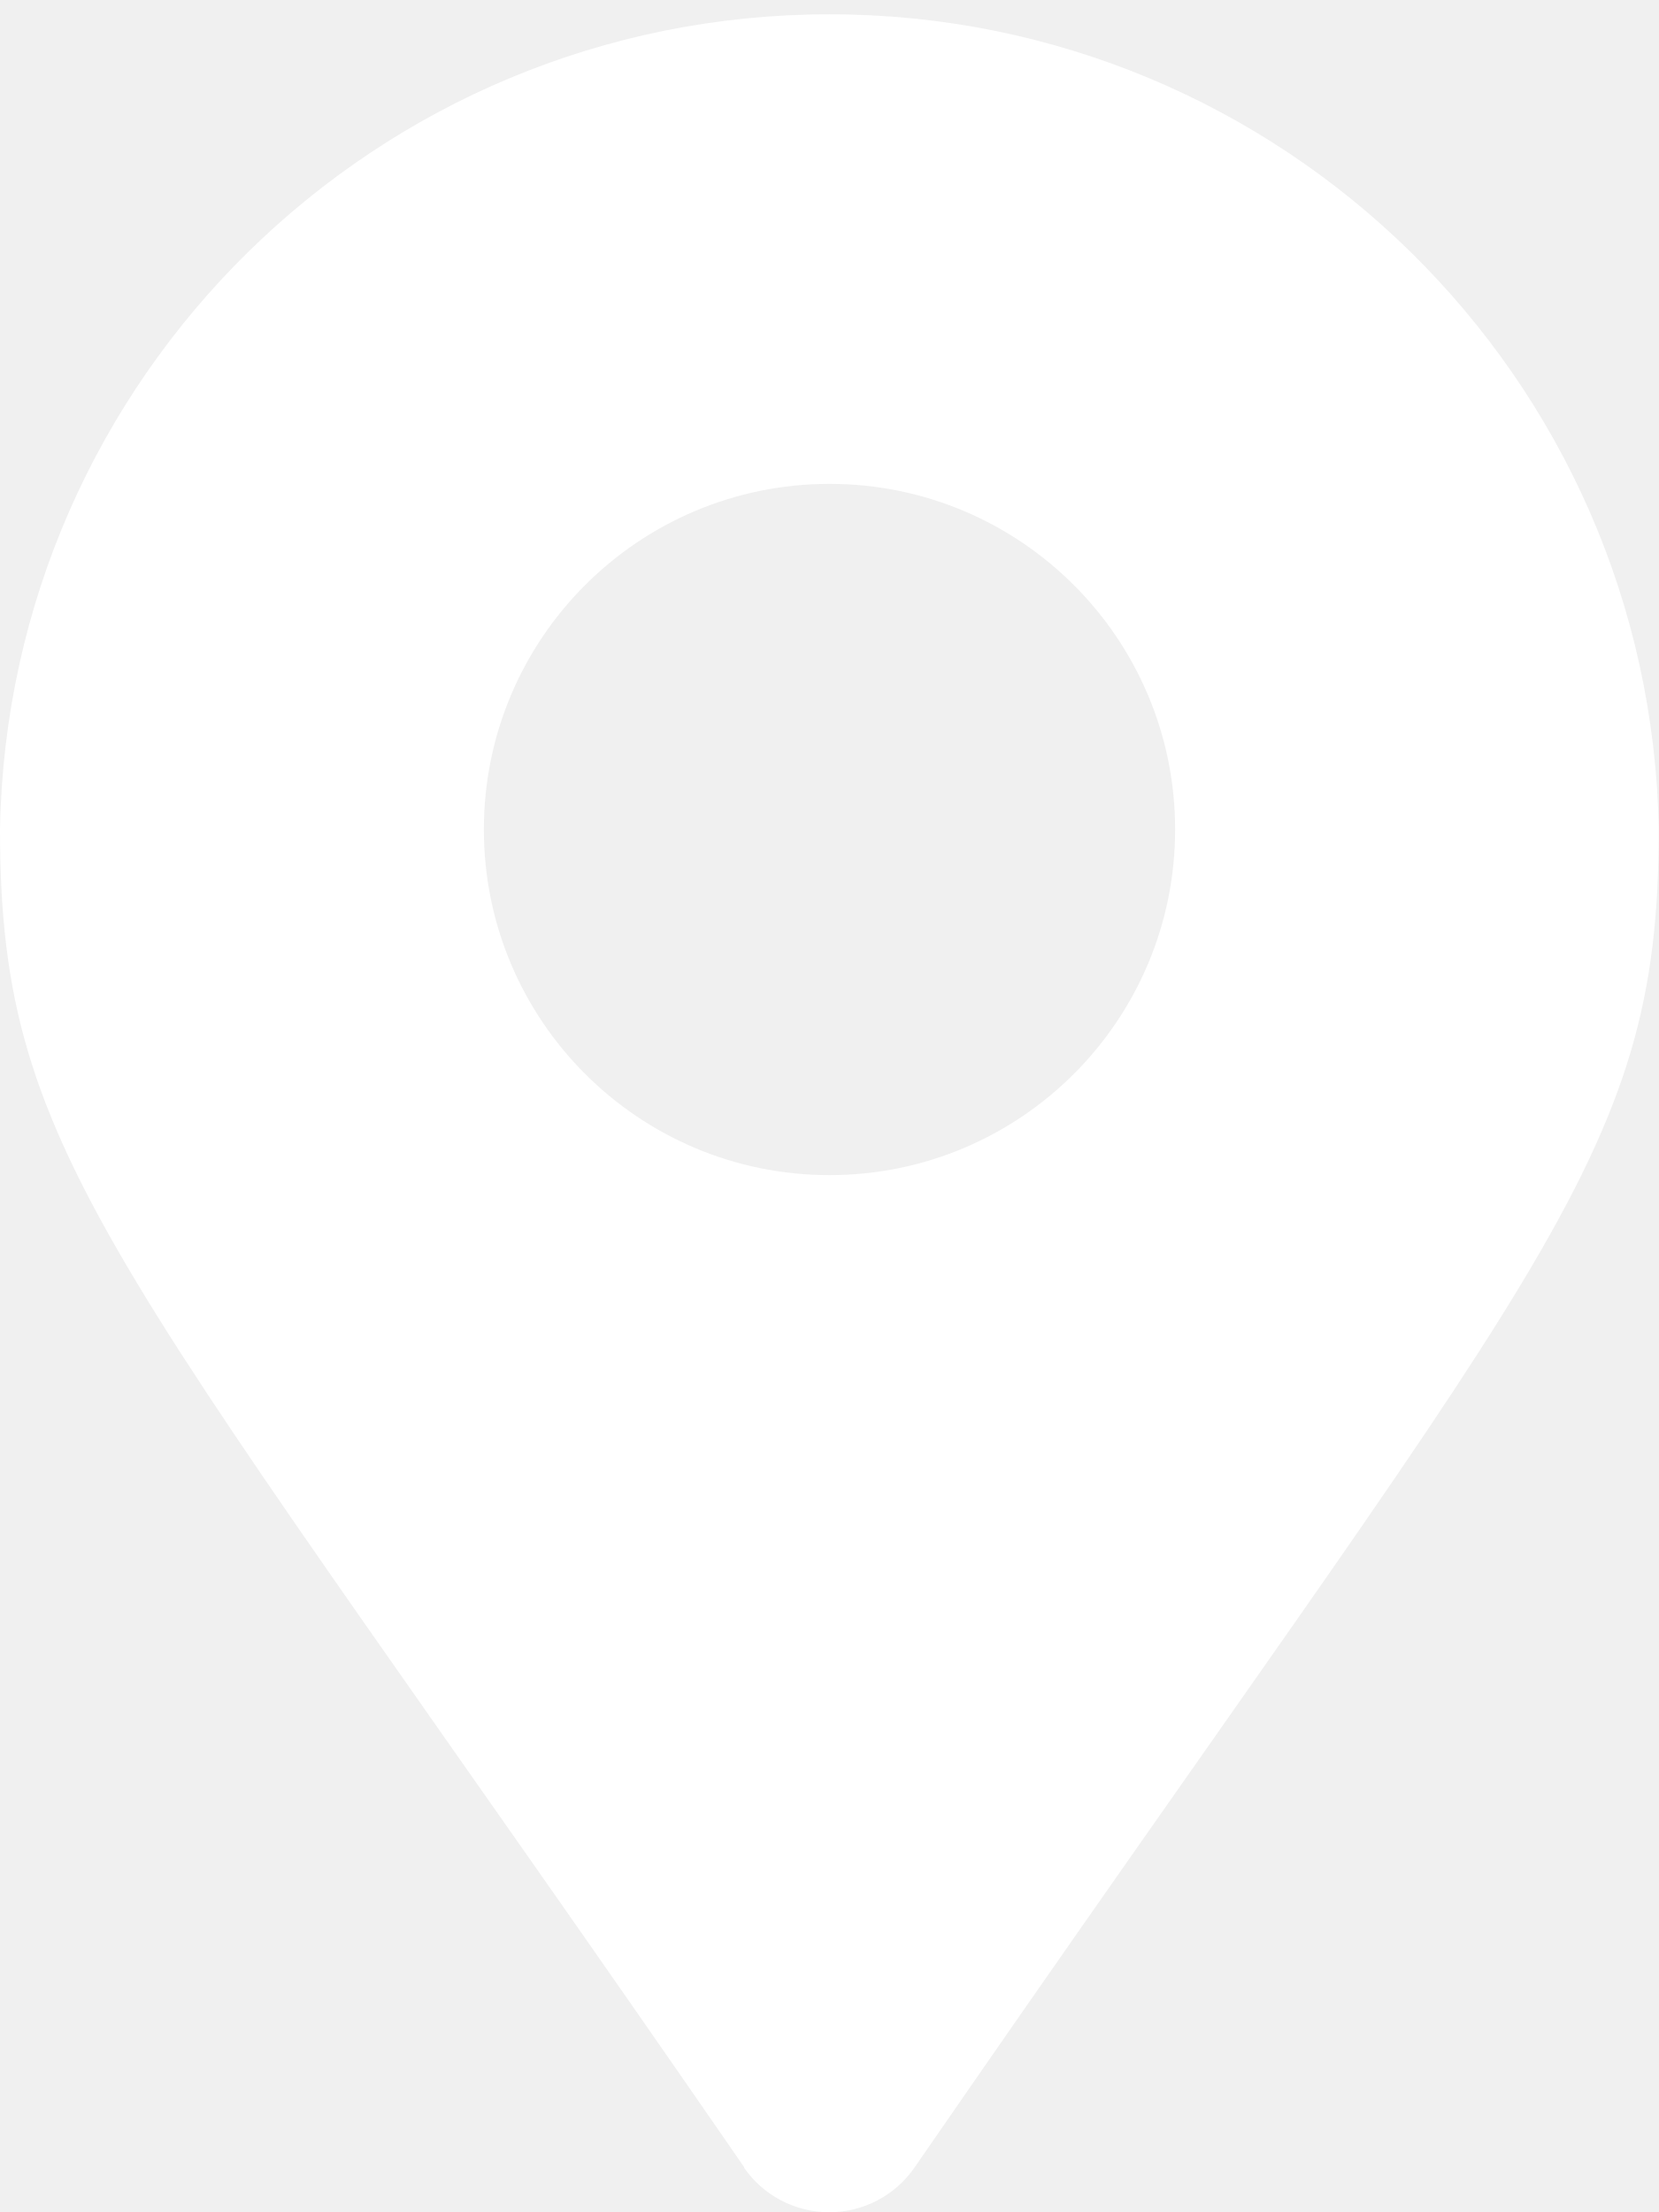
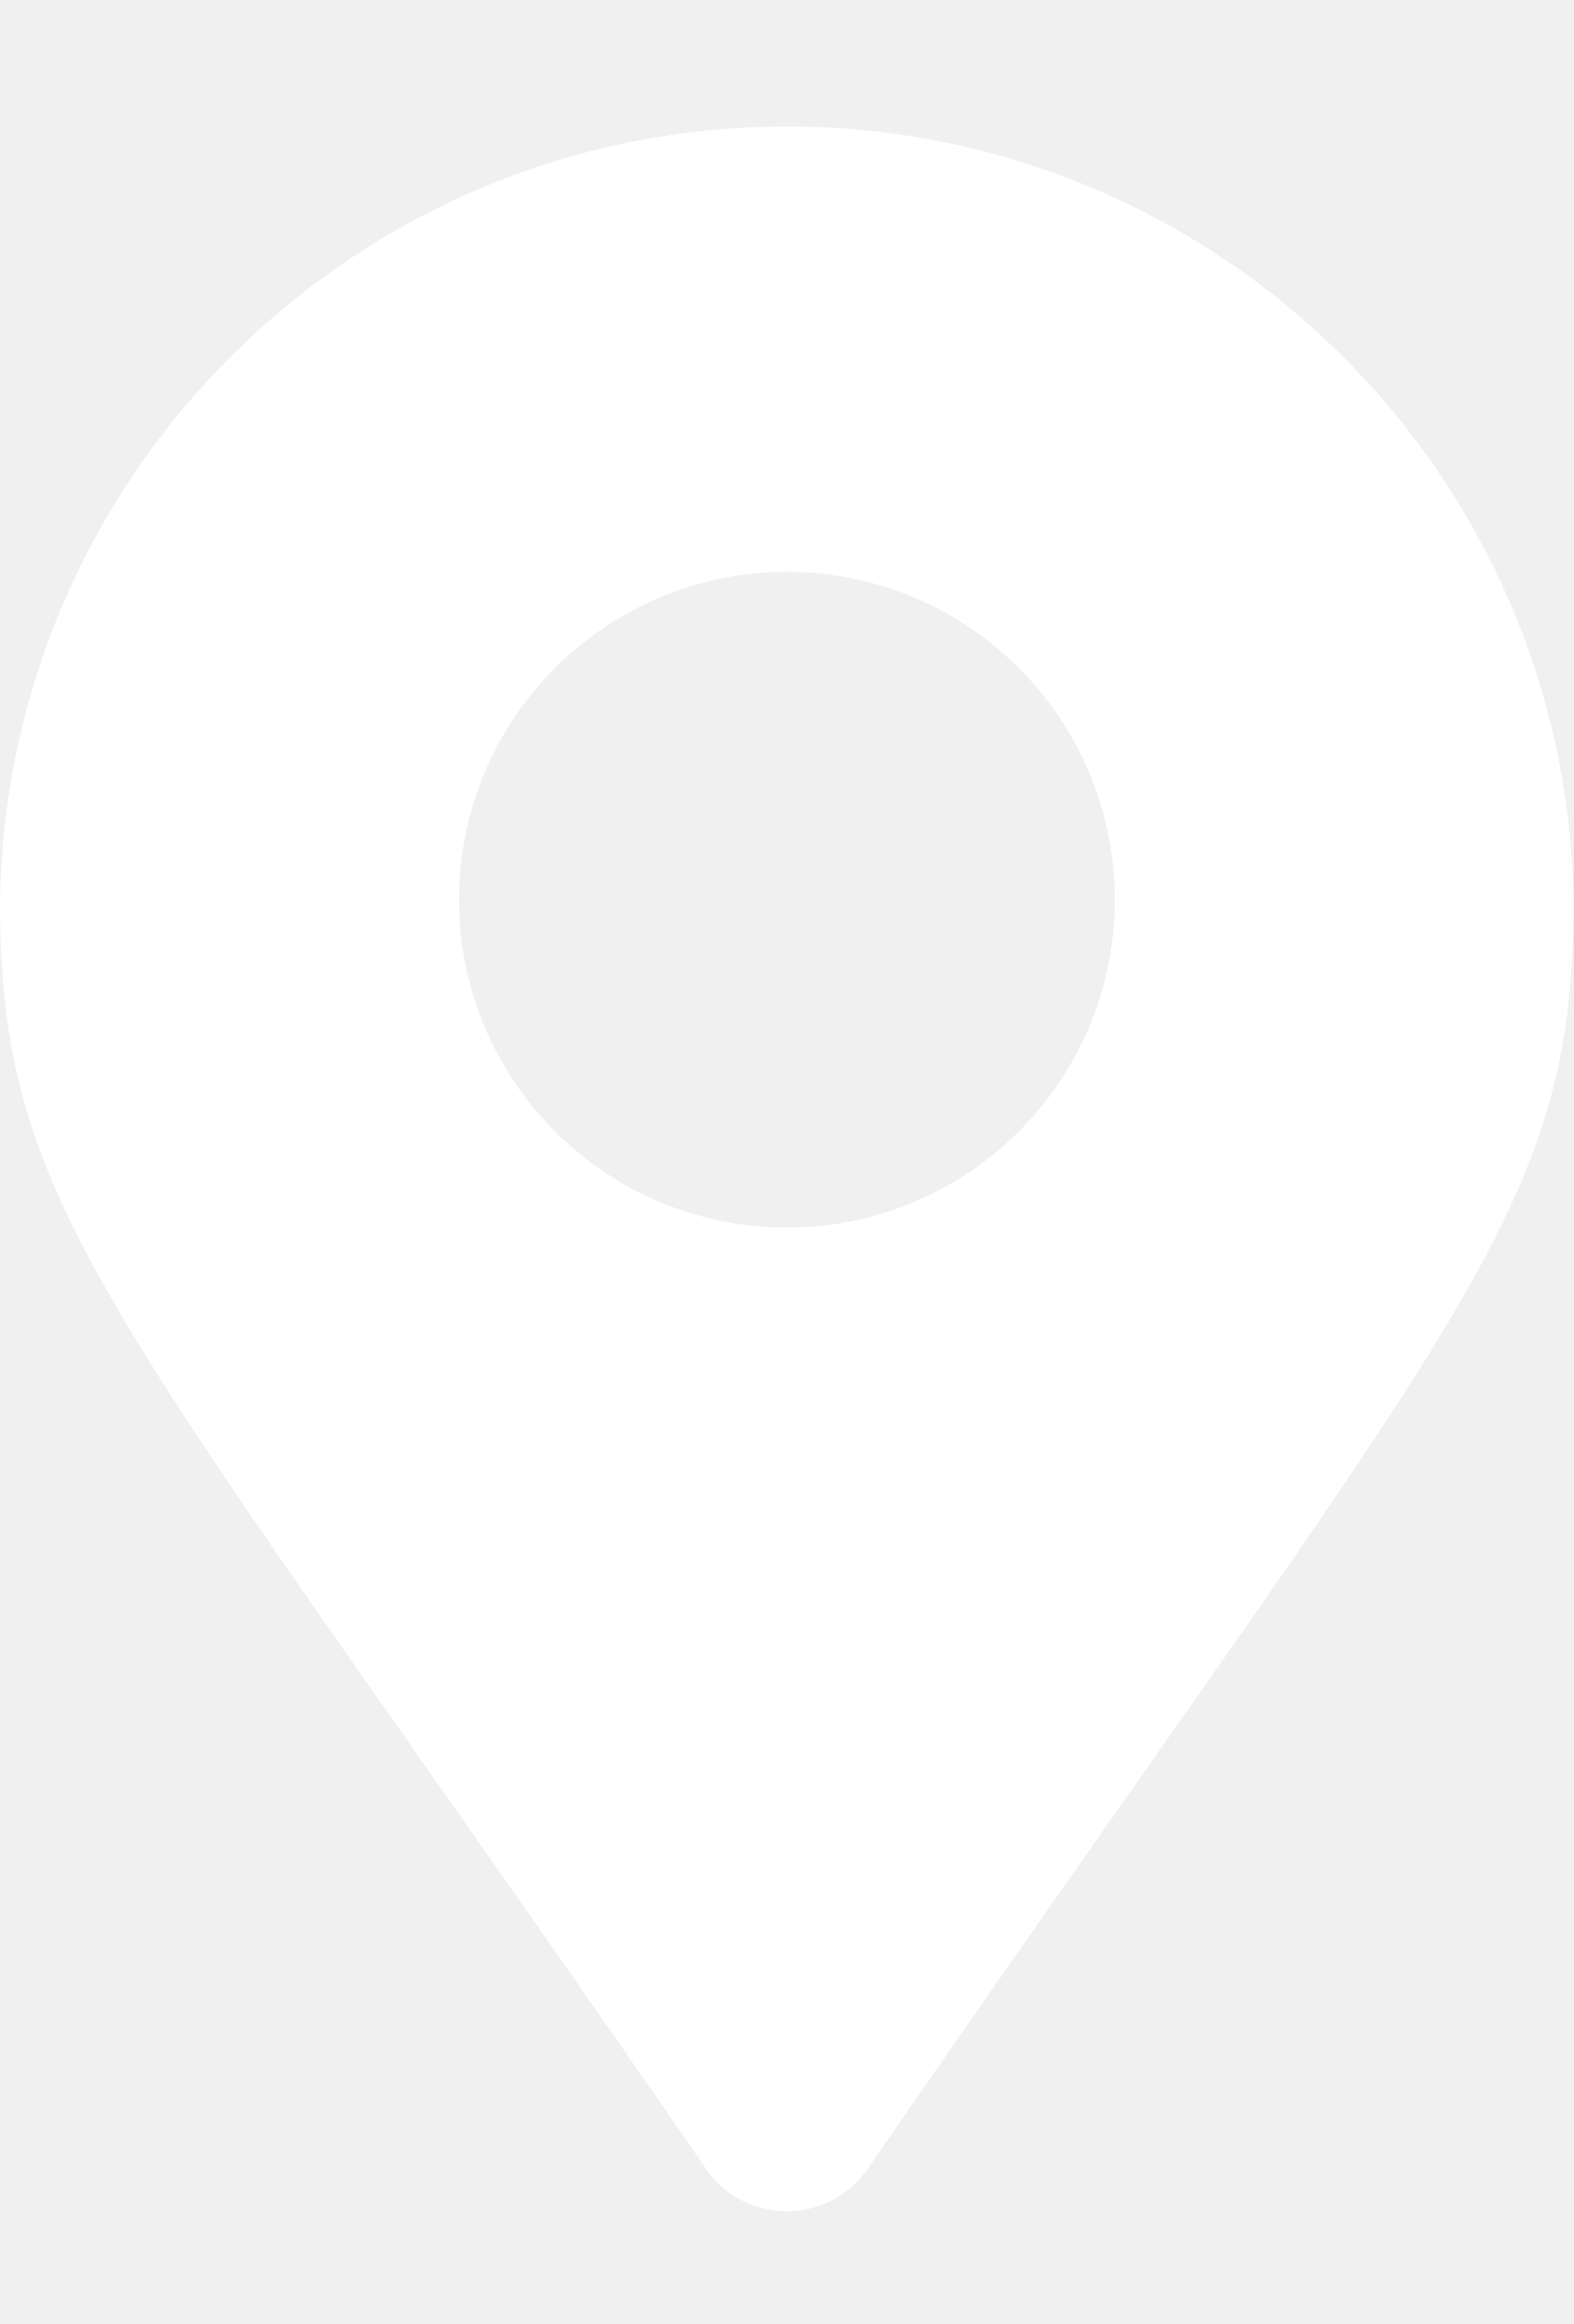
- <svg xmlns="http://www.w3.org/2000/svg" width="26.904" height="35.872" viewBox="0 0 26.904 35.872">
+ <svg xmlns="http://www.w3.org/2000/svg" width="20.904" height="30.872" viewBox="0 0 26.904 35.872">
  <path id="map-marker-alt" d="M12.07,35.148C1.89,20.39,0,18.876,0,13.452a13.452,13.452,0,0,1,26.9,0c0,5.424-1.89,6.938-12.07,21.7a1.682,1.682,0,0,1-2.765,0Zm1.382-16.091a5.605,5.605,0,1,0-5.605-5.605A5.605,5.605,0,0,0,13.452,19.057Z" fill="#fff" />
</svg>
